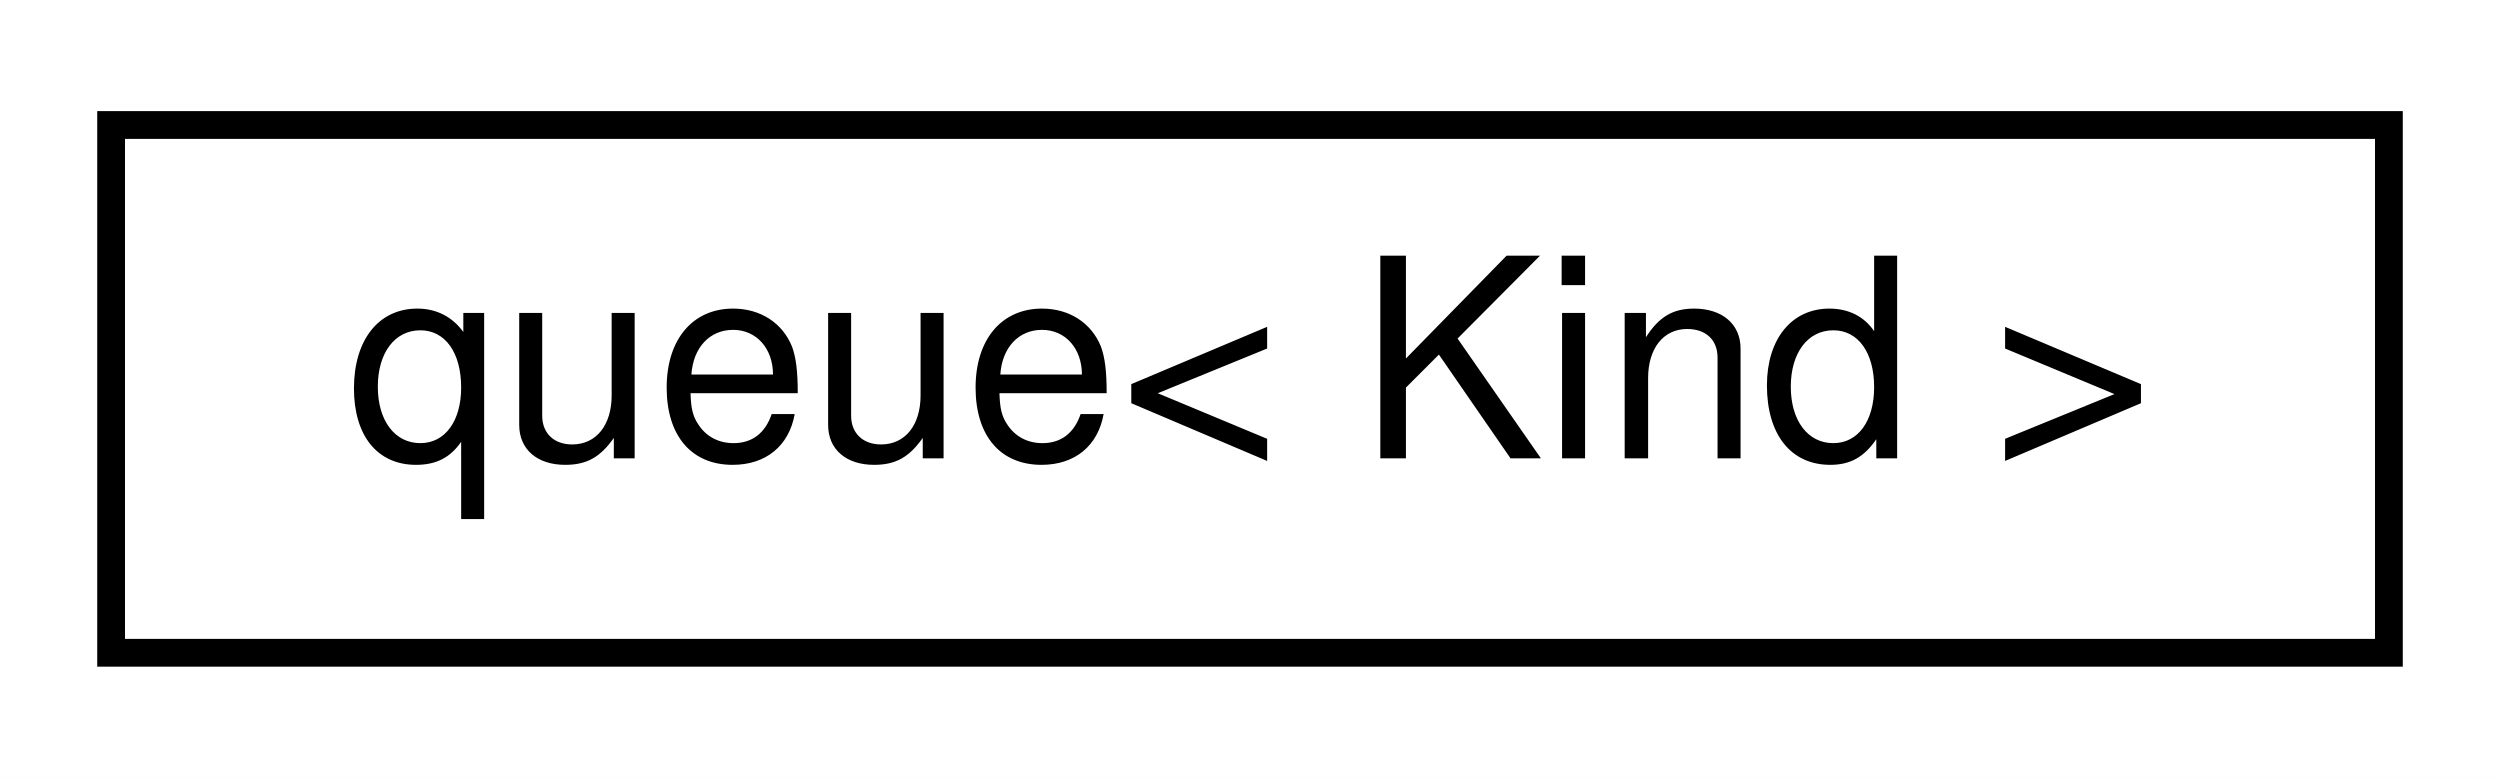
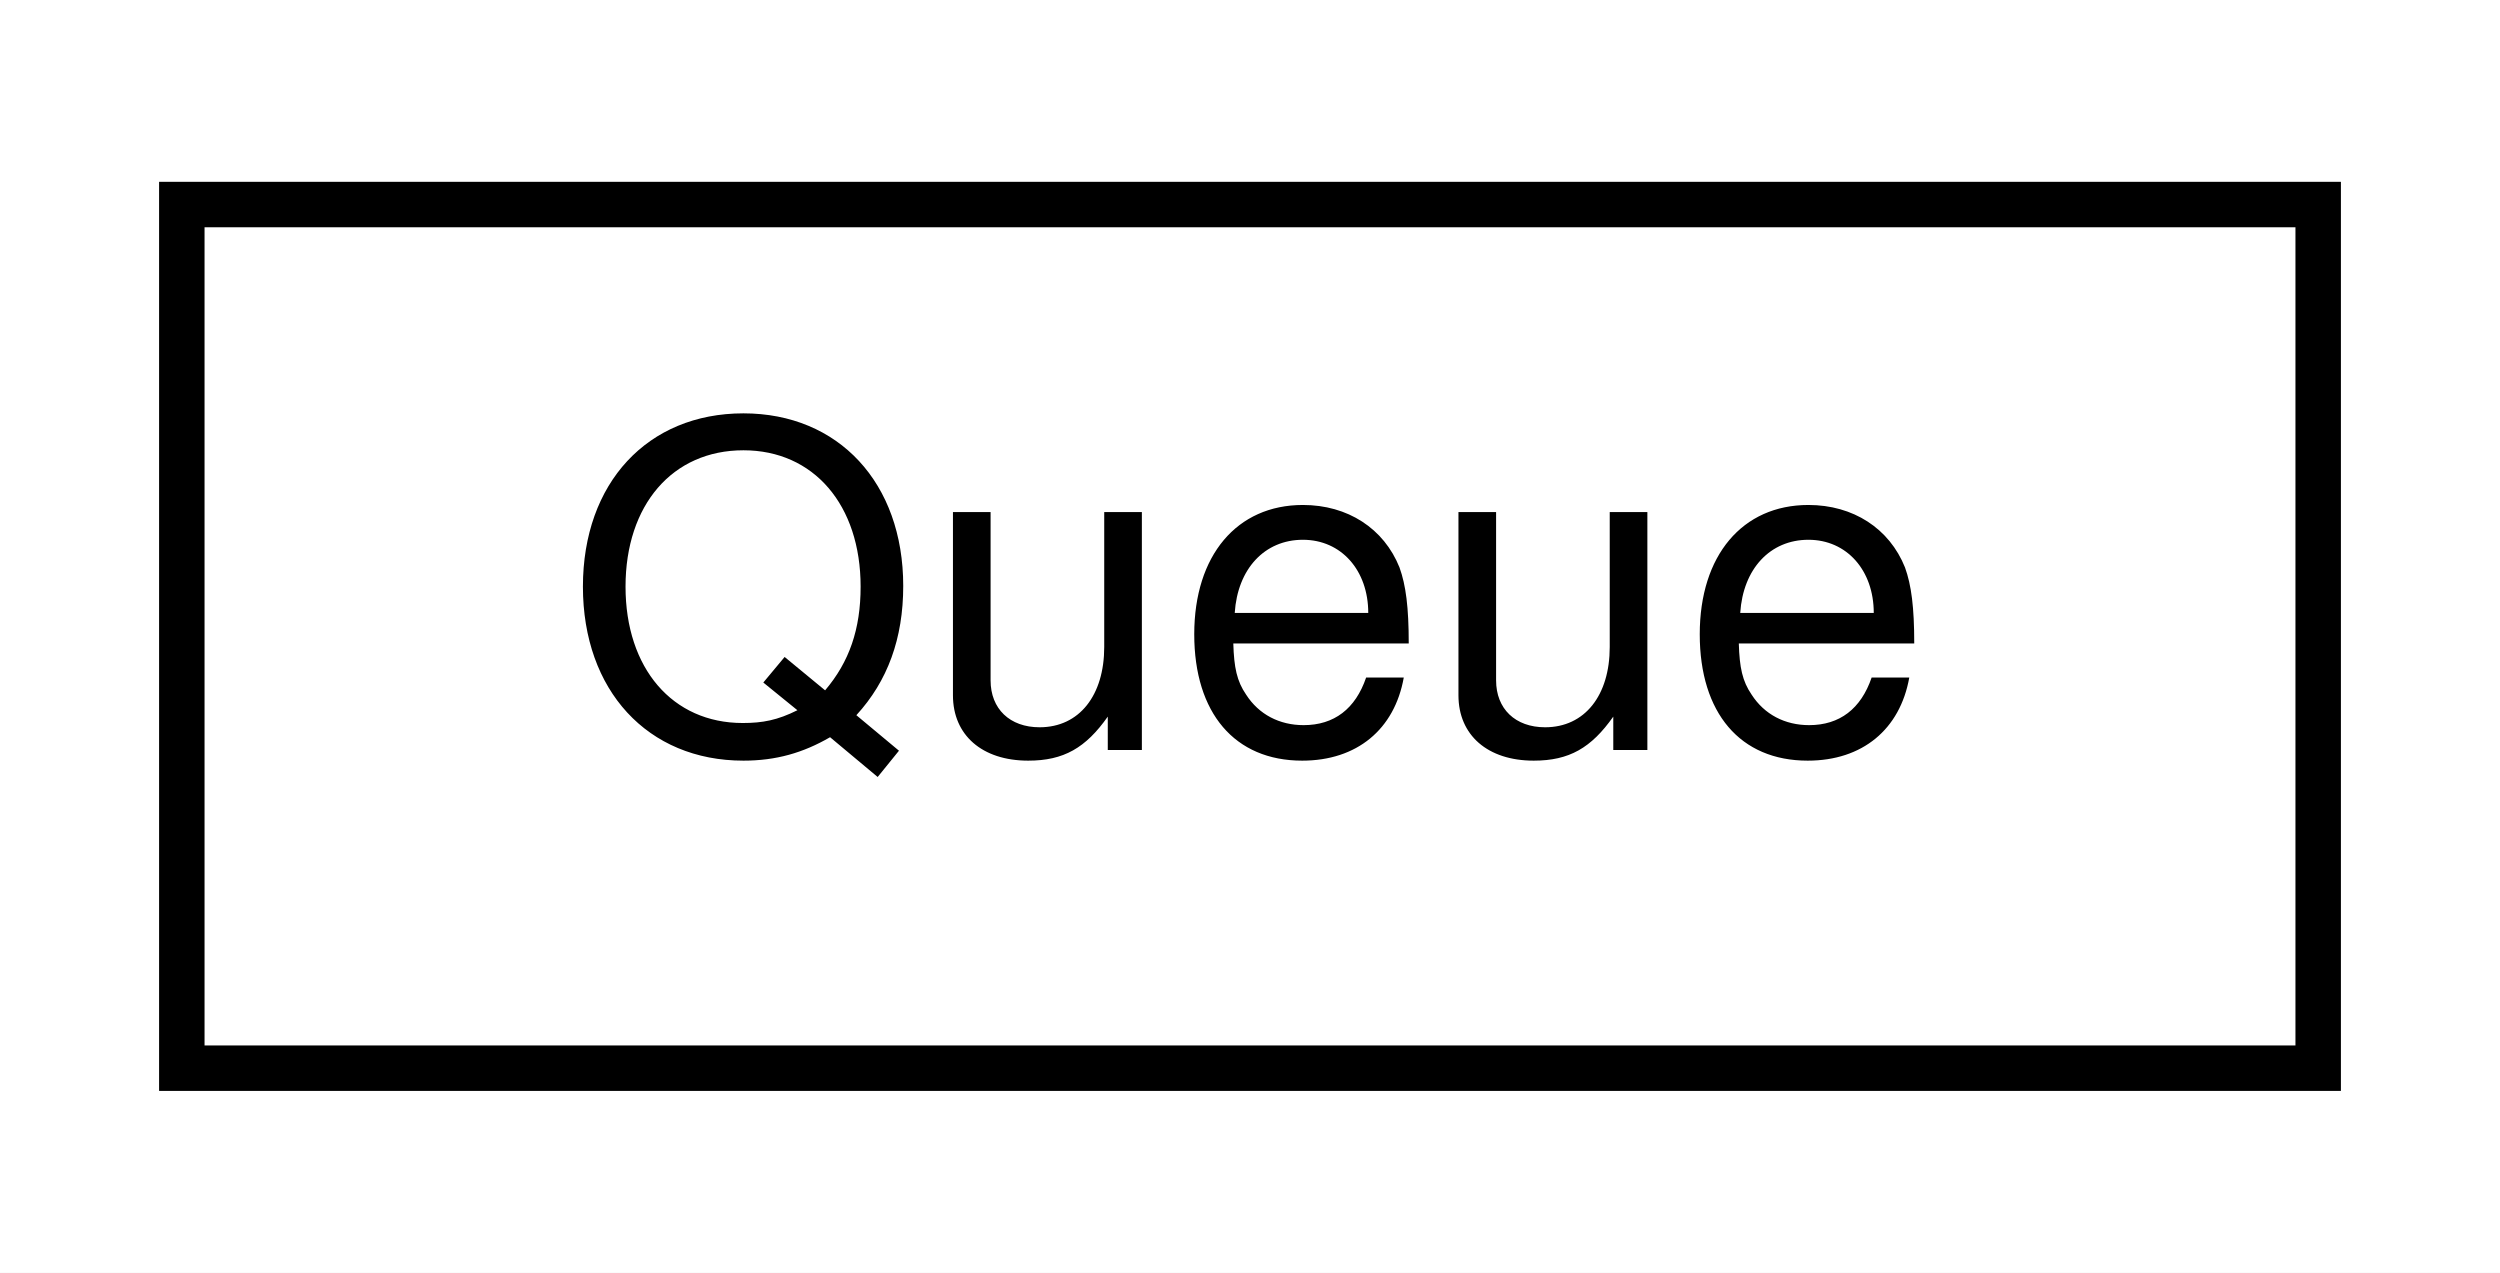
- <svg xmlns="http://www.w3.org/2000/svg" xmlns:xlink="http://www.w3.org/1999/xlink" width="90pt" height="28pt" viewBox="0.00 0.00 90.00 28.00">
+ <svg xmlns="http://www.w3.org/2000/svg" xmlns:xlink="http://www.w3.org/1999/xlink" width="55pt" height="28pt" viewBox="0.00 0.00 55.00 28.00">
  <g id="graph0" class="graph" transform="scale(1 1) rotate(0) translate(4 24)">
-     <polygon fill="white" stroke="transparent" points="-4,4 -4,-24 86,-24 86,4 -4,4" />
+     <polygon fill="white" stroke="transparent" points="-4,4 -4,-24 51,-24 51,4 -4,4" />
    <g id="node1" class="node">
      <g id="a_node1">
-         <a xlink:href="db/da9/classqueue.html" target="_top" xlink:title=" ">
-           <polygon fill="white" stroke="black" points="0,-0.5 0,-19.5 82,-19.5 82,-0.5 0,-0.5" />
-           <text text-anchor="middle" x="41" y="-7.5" font-family="Helvetica,sans-Serif" font-size="10.00">queue&lt; Kind &gt;</text>
+         <a xlink:href="dc/db5/struct_queue.html" target="_top" xlink:title=" ">
+           <polygon fill="white" stroke="black" points="0,-0.5 0,-19.5 47,-19.5 47,-0.5 0,-0.5" />
+           <text text-anchor="middle" x="23.5" y="-7.5" font-family="Helvetica,sans-Serif" font-size="10.00">Queue</text>
        </a>
      </g>
    </g>
  </g>
</svg>
